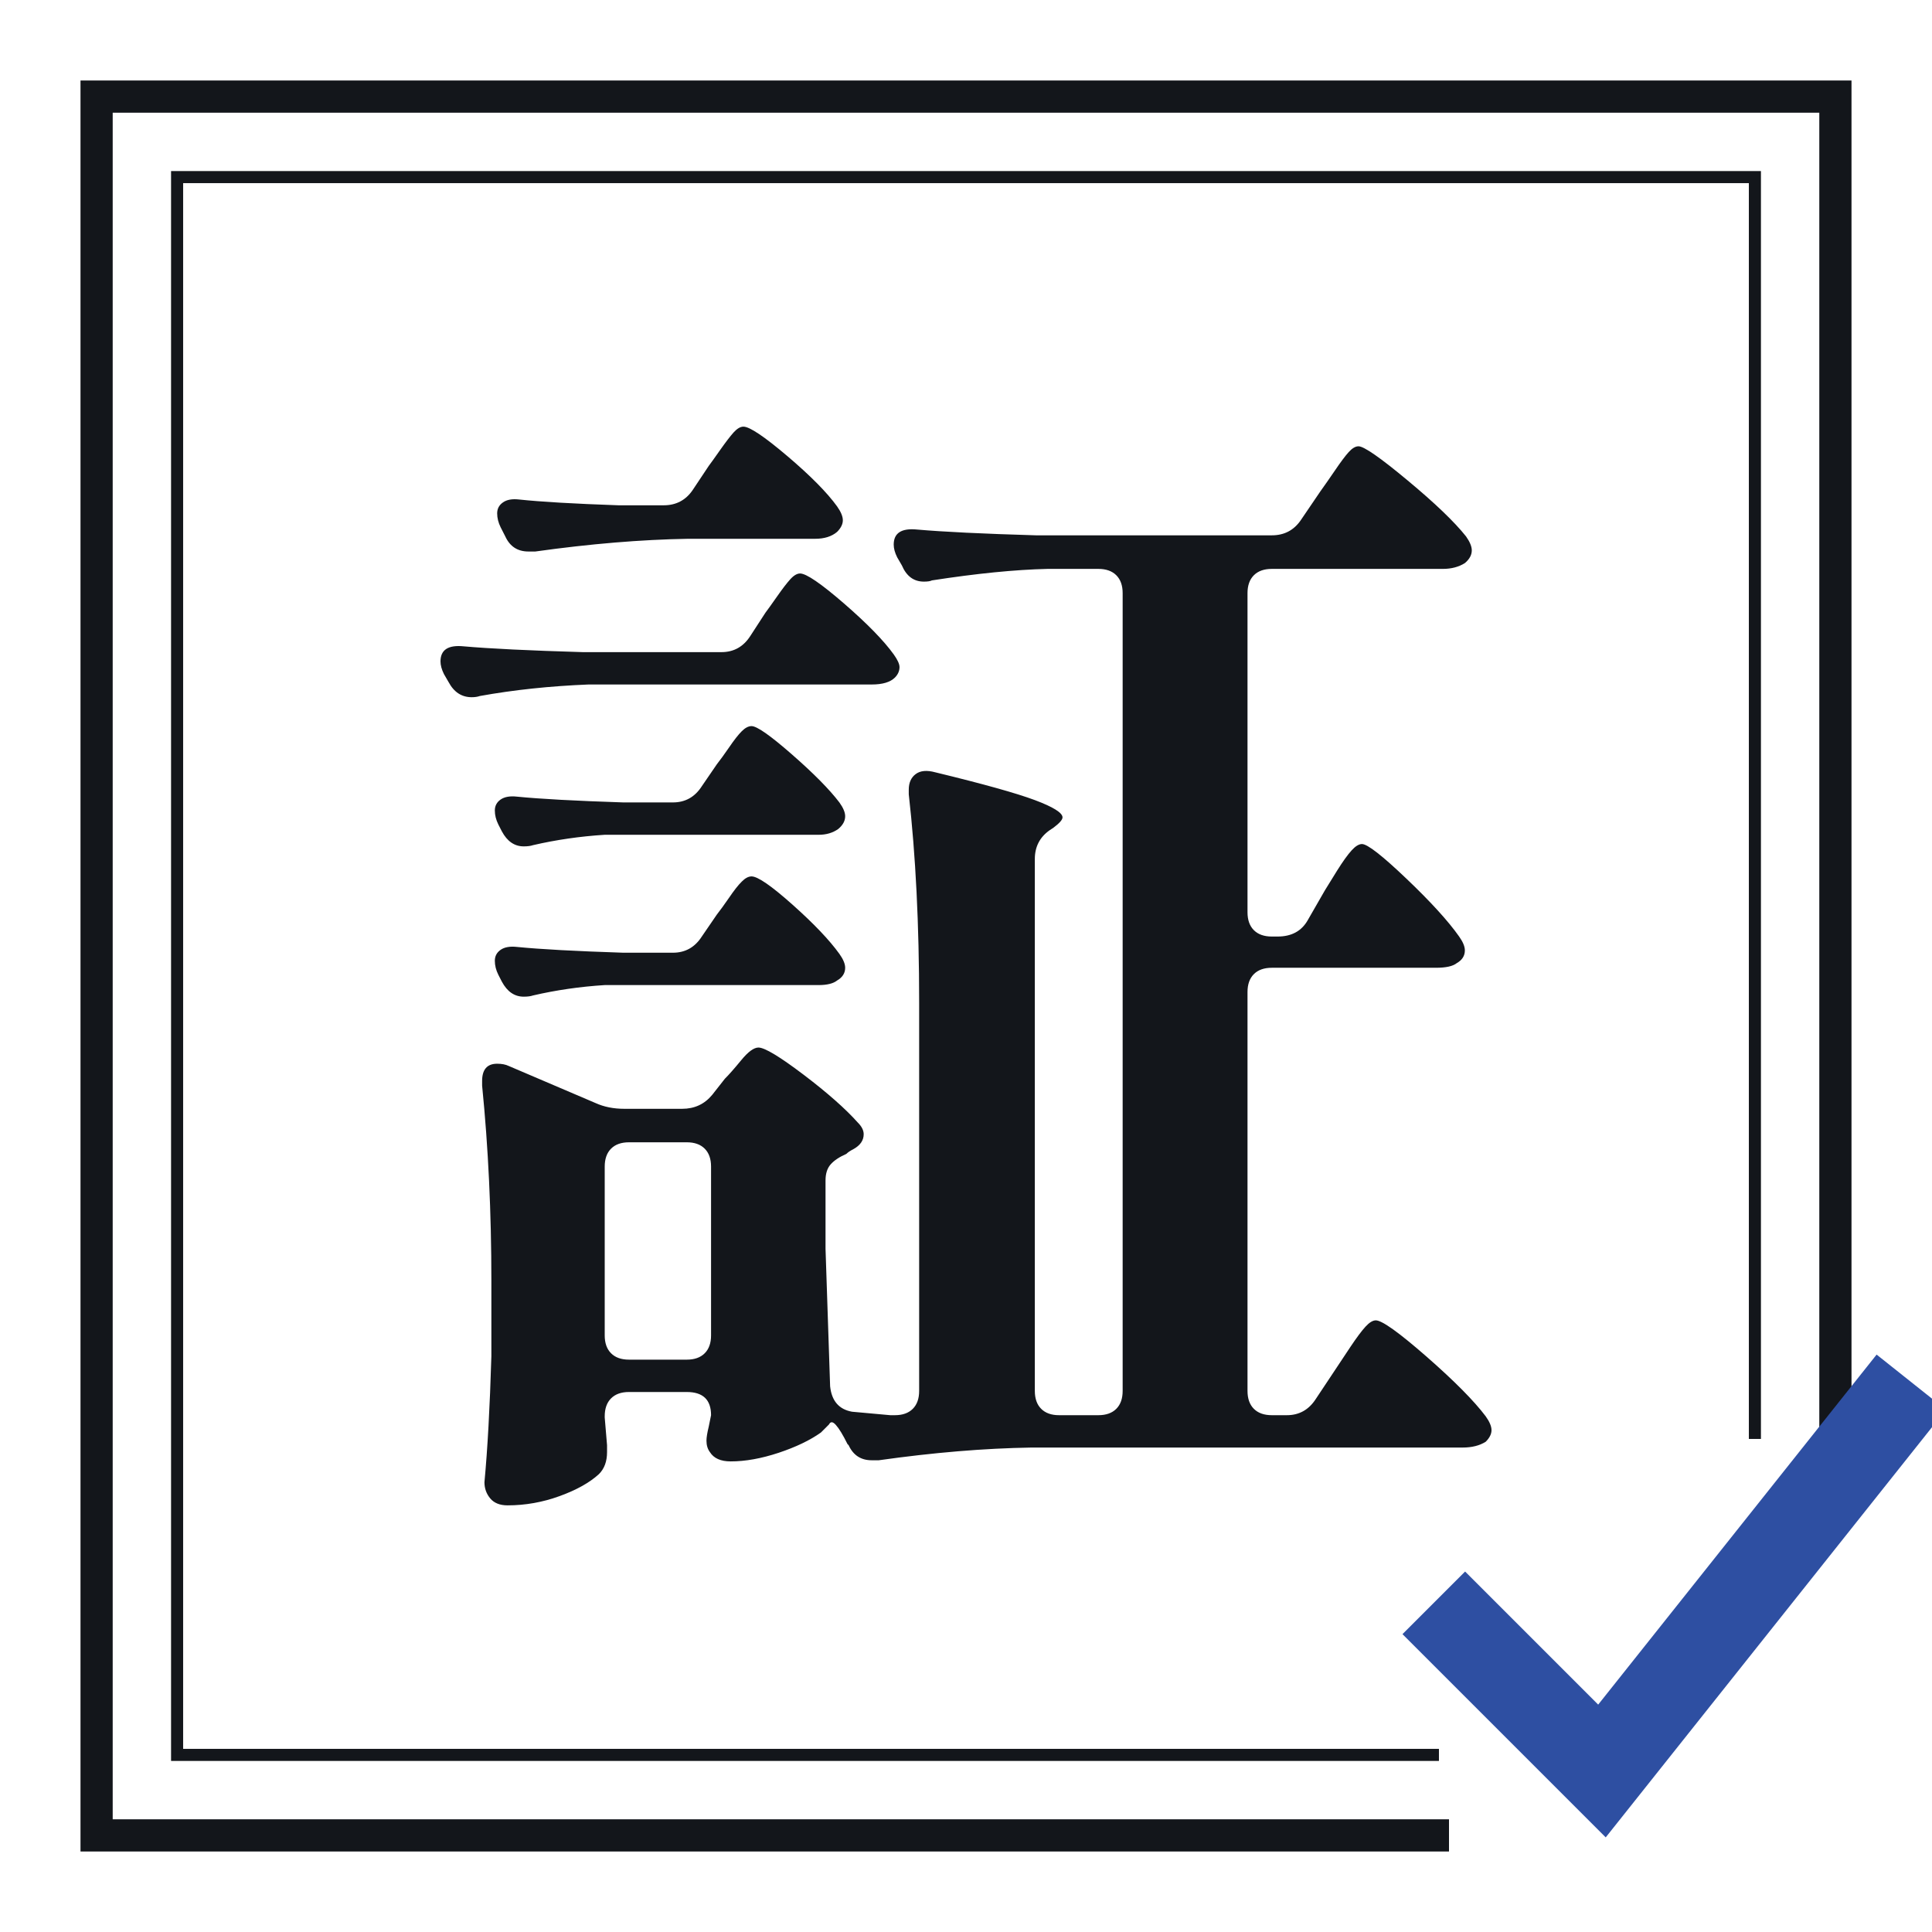
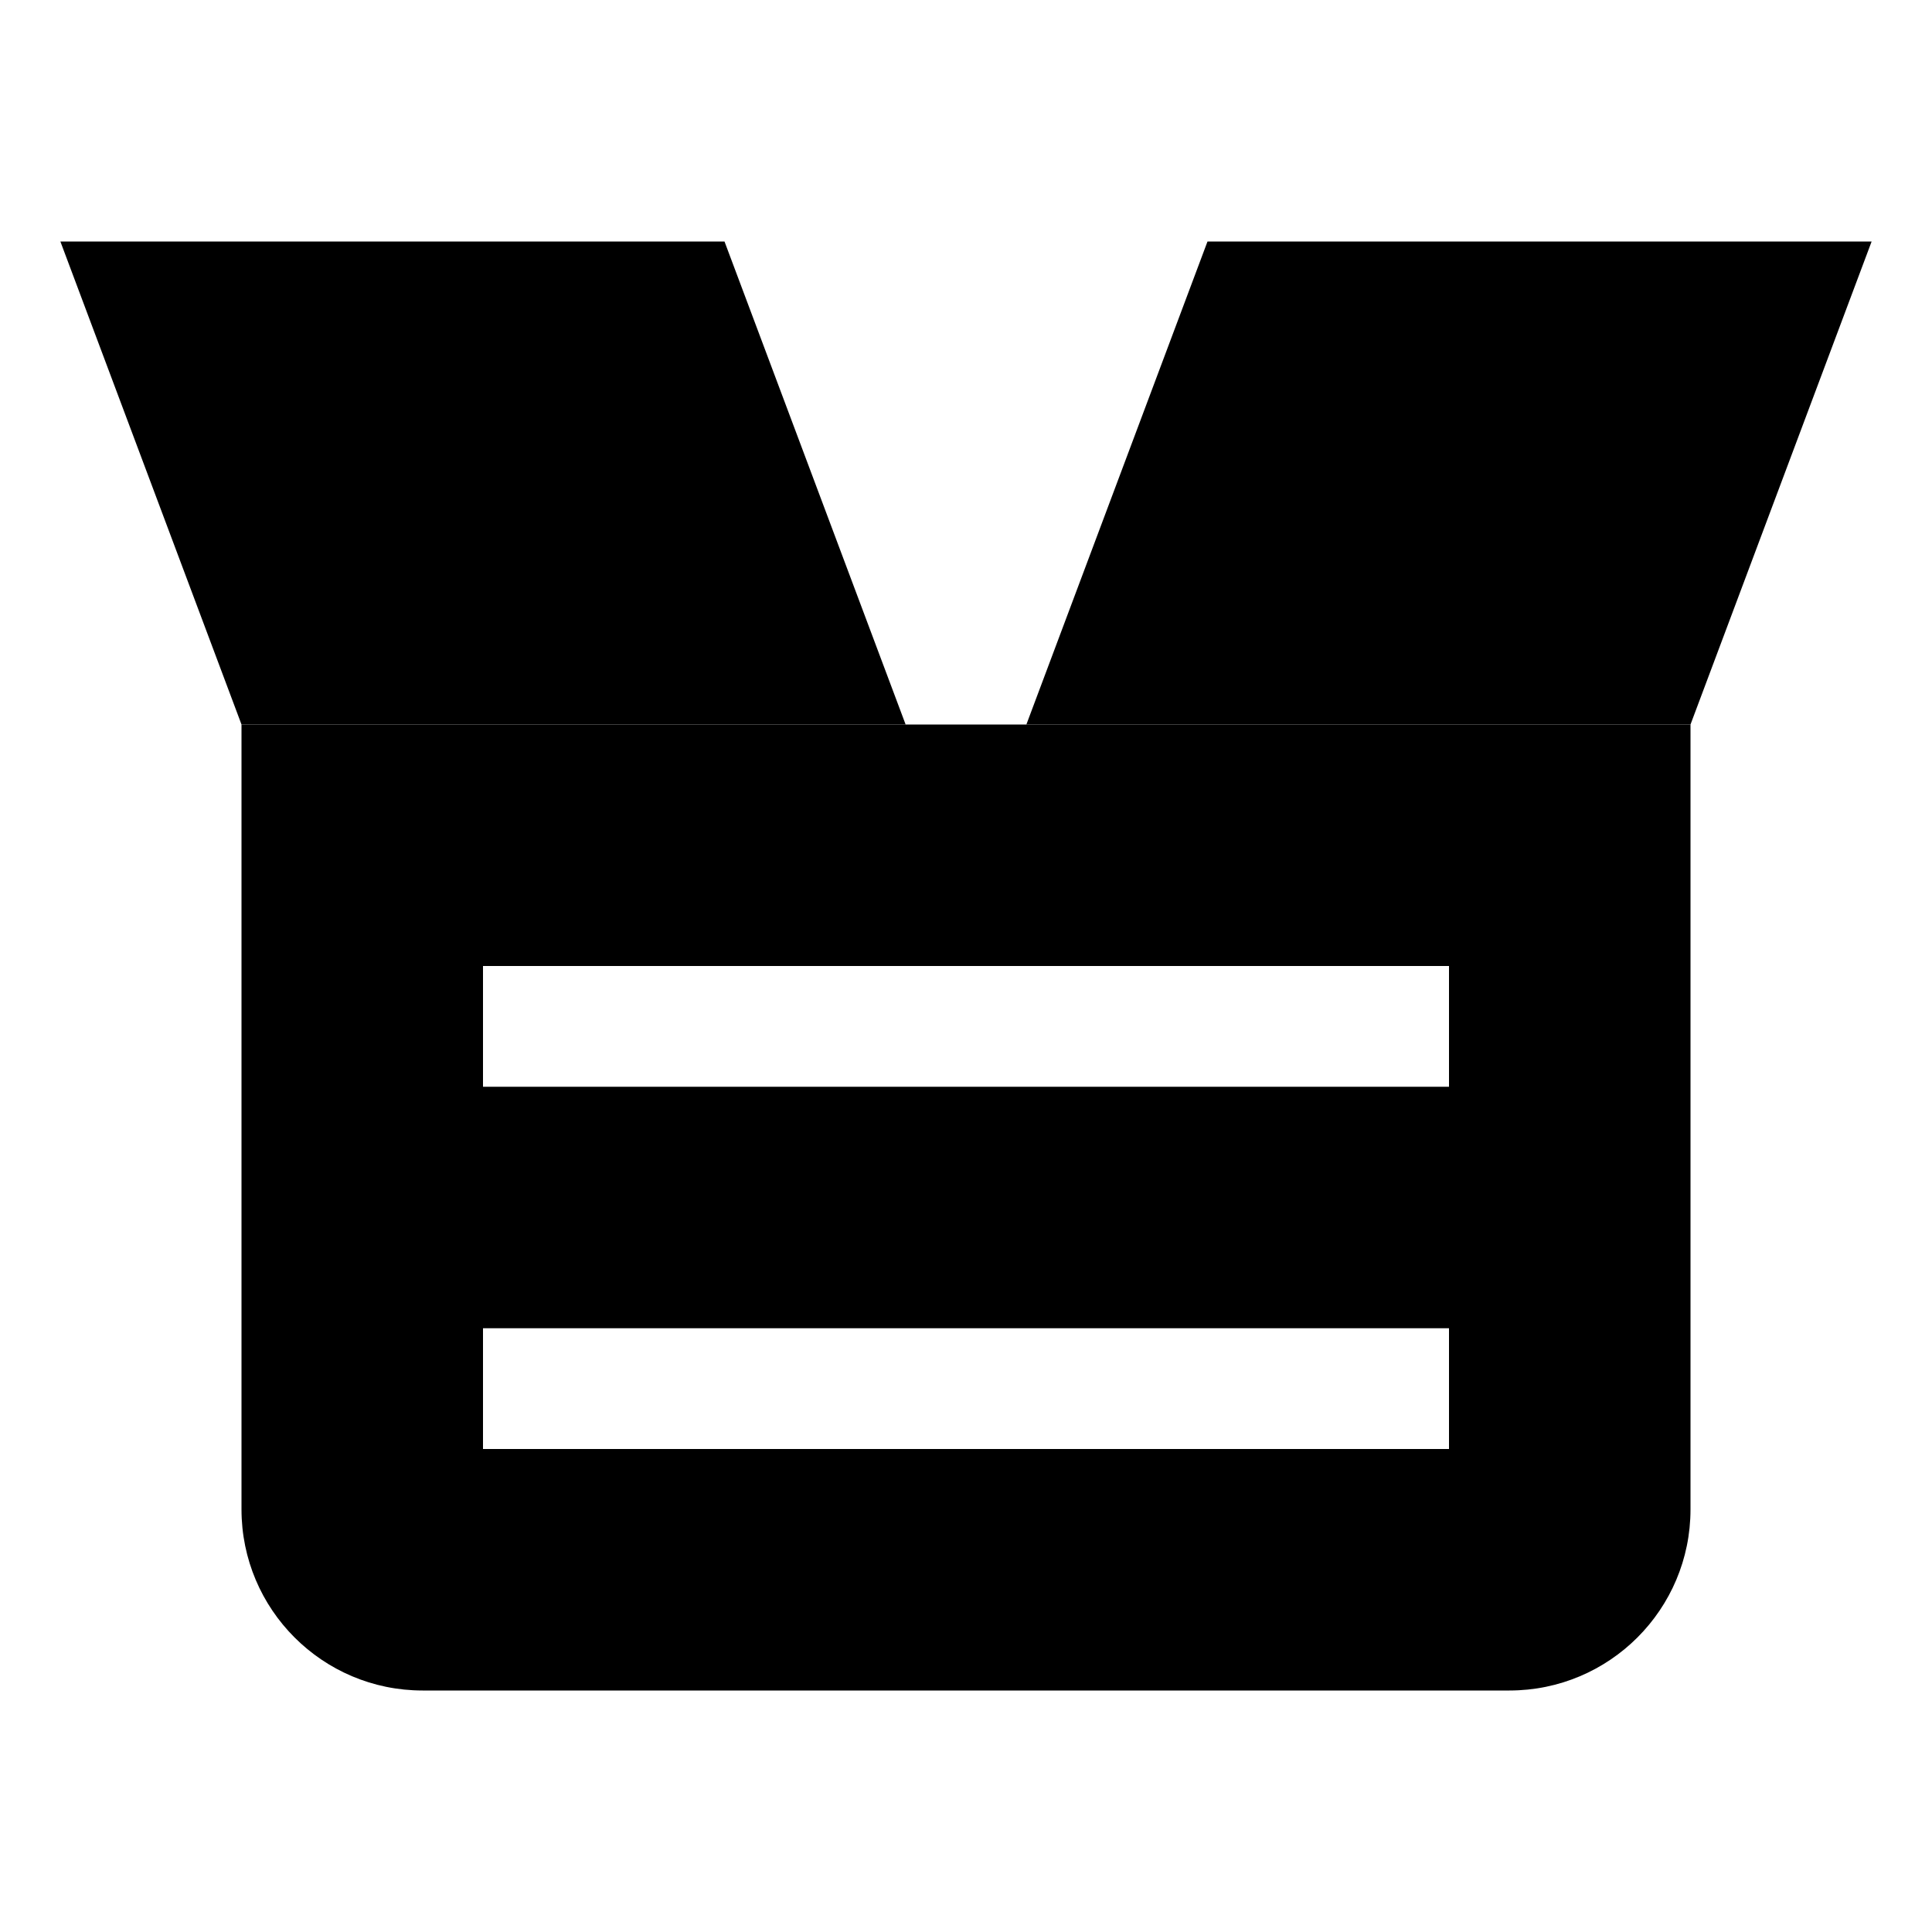
- <svg xmlns="http://www.w3.org/2000/svg" viewBox="0 0 240 240" role="img" aria-label="Hako 証 seal">
-   <g fill="none" stroke-linecap="square" stroke="#13161b">
-     <path d="M228 178V12H12V228H178" stroke-width="4.0" />
-     <path d="M218 178V22H22V218H178" stroke-width="1.5" />
-   </g>
-   <path d="M85.46 66.93Q76.7 67.08 66.5 68.51H65.64Q63.63 68.51 62.77 66.64L62.19 65.5Q61.76 64.63 61.76 63.77Q61.76 62.91 62.48 62.41Q63.2 61.9 64.49 62.05Q68.51 62.48 76.84 62.77H82.44Q84.74 62.77 86.03 60.9L88.04 57.88Q88.47 57.31 89.48 55.87Q90.49 54.44 91.13 53.72Q91.78 53 92.35 53Q93.5 53 97.81 56.66Q102.12 60.32 103.99 62.91Q104.7 63.92 104.7 64.63Q104.7 65.35 103.99 66.07Q102.98 66.93 101.26 66.93ZM184.56 175.94Q185.28 176.95 185.28 177.66Q185.28 178.38 184.56 179.1Q183.41 179.82 181.69 179.82H128.11Q119.35 179.96 109.16 181.4H108.29Q106.28 181.4 105.42 179.53L105.28 179.39Q104.42 177.66 103.84 177.02Q103.27 176.37 102.98 176.95Q101.98 177.95 101.98 177.95Q99.96 179.39 96.73 180.47Q93.5 181.54 90.77 181.54Q88.91 181.54 88.19 180.39Q87.76 179.82 87.76 178.96Q87.76 178.38 88.04 177.23L88.33 175.8Q88.33 172.92 85.32 172.92H78.13Q76.7 172.92 75.91 173.71Q75.12 174.5 75.12 175.94V176.08L75.41 179.53V180.39Q75.41 182.12 74.4 183.12Q72.68 184.7 69.52 185.85Q66.36 187 63.05 187Q61.62 187 60.9 186.14Q60.18 185.28 60.18 184.13Q60.76 177.95 61.04 168.47V159.14Q61.04 146.35 59.89 134.86V134.29Q59.89 132.14 61.76 132.14Q62.62 132.14 63.2 132.42L73.97 137.02Q75.55 137.74 77.56 137.74H84.74Q87.04 137.74 88.47 136.01L90.05 134Q90.77 133.29 92.07 131.71Q93.36 130.13 94.22 130.13Q95.37 130.13 99.82 133.5Q104.27 136.88 106.57 139.46Q107.29 140.18 107.29 140.9Q107.29 142.05 106 142.76Q105.42 143.05 105.14 143.34Q103.84 143.91 103.2 144.63Q102.55 145.35 102.55 146.64V155.12L103.12 172.21Q103.41 174.94 105.85 175.37L110.59 175.8H111.17Q112.6 175.8 113.39 175.01Q114.18 174.22 114.18 172.78V124.52Q114.18 110.02 112.89 98.67V98.1Q112.89 96.8 113.75 96.16Q114.61 95.51 116.19 95.94Q125.1 98.1 128.55 99.39Q131.99 100.68 131.99 101.54Q131.99 101.98 130.84 102.84L130.41 103.12Q128.55 104.42 128.55 106.71V172.78Q128.55 174.22 129.34 175.01Q130.13 175.8 131.56 175.8H136.44Q137.88 175.8 138.67 175.01Q139.46 174.22 139.46 172.78V73.68Q139.46 72.25 138.67 71.46Q137.88 70.67 136.44 70.67H130.13Q124.09 70.81 115.76 72.1Q115.48 72.25 114.76 72.25Q112.89 72.25 112.03 70.23L111.45 69.23Q111.02 68.37 111.02 67.65Q111.02 65.5 113.9 65.78Q118.78 66.21 128.69 66.5H157.99Q160.29 66.5 161.58 64.63L164.02 61.04Q164.74 60.04 165.82 58.46Q166.89 56.88 167.54 56.16Q168.19 55.44 168.76 55.44Q169.77 55.44 174.86 59.68Q179.96 63.92 182.12 66.64Q182.83 67.65 182.83 68.37Q182.83 69.23 181.97 69.95Q180.82 70.67 179.24 70.67H157.99Q156.55 70.67 155.76 71.46Q154.97 72.25 154.97 73.68V113.32Q154.97 114.76 155.76 115.55Q156.55 116.34 157.99 116.34H158.71Q161.29 116.34 162.44 114.33L164.59 110.59Q165.03 109.87 166.1 108.15Q167.18 106.43 167.9 105.64Q168.62 104.85 169.19 104.85Q170.2 104.85 174.72 109.16Q179.24 113.47 181.26 116.34Q181.97 117.34 181.97 118.06Q181.97 119.07 180.97 119.64Q180.25 120.22 178.38 120.22H157.99Q156.55 120.22 155.76 121.01Q154.97 121.8 154.97 123.23V172.78Q154.97 174.22 155.76 175.01Q156.55 175.8 157.99 175.8H159.86Q162.15 175.8 163.45 173.79L166.03 169.91Q166.61 169.05 167.75 167.32Q168.9 165.6 169.62 164.81Q170.34 164.02 170.91 164.02Q172.06 164.02 177.23 168.54Q182.4 173.07 184.56 175.94ZM73.11 85.03Q65.93 85.32 59.61 86.46Q59.18 86.61 58.6 86.61Q56.73 86.61 55.73 84.74L55.15 83.74Q54.72 82.87 54.72 82.16Q54.72 80 57.6 80.29Q62.48 80.72 72.39 81.01H89.62Q91.92 81.01 93.21 79L95.08 76.12Q95.51 75.55 96.52 74.11Q97.52 72.68 98.17 71.96Q98.82 71.24 99.39 71.24Q100.54 71.24 104.85 74.97Q109.16 78.71 111.02 81.29Q111.74 82.3 111.74 82.87Q111.74 83.59 111.17 84.17Q110.31 85.03 108.29 85.03ZM104.27 99.68Q104.99 100.68 104.99 101.4Q104.99 102.26 104.13 102.98Q103.12 103.7 101.69 103.7H75.12Q70.52 103.99 66.21 104.99Q65.78 105.14 65.06 105.14Q63.34 105.14 62.34 103.27L61.9 102.41Q61.47 101.54 61.47 100.68Q61.47 99.82 62.19 99.32Q62.91 98.82 64.2 98.96Q68.51 99.39 77.42 99.68H83.59Q85.89 99.68 87.18 97.67L89.05 94.94Q89.62 94.22 90.56 92.86Q91.49 91.49 92.14 90.84Q92.78 90.2 93.36 90.2Q94.36 90.2 98.38 93.72Q102.41 97.24 104.27 99.68ZM104.27 118.49Q104.99 119.5 104.99 120.22Q104.99 121.22 103.99 121.8Q103.27 122.37 101.69 122.37H75.12Q70.52 122.66 66.21 123.66Q65.78 123.81 65.06 123.81Q63.34 123.81 62.34 121.94L61.9 121.08Q61.47 120.22 61.47 119.35Q61.47 118.49 62.19 117.99Q62.91 117.49 64.2 117.63Q68.51 118.06 77.42 118.35H83.59Q85.89 118.35 87.18 116.34L89.05 113.61Q89.62 112.89 90.56 111.53Q91.49 110.16 92.14 109.52Q92.78 108.87 93.36 108.87Q94.51 108.87 98.46 112.39Q102.41 115.91 104.27 118.49ZM78.13 168.9H85.32Q86.75 168.9 87.54 168.11Q88.33 167.32 88.33 165.89V144.92Q88.33 143.48 87.54 142.69Q86.75 141.9 85.32 141.9H78.13Q76.7 141.9 75.91 142.69Q75.12 143.48 75.12 144.92V165.89Q75.12 167.32 75.91 168.11Q76.7 168.9 78.13 168.9Z" fill="#13161b" />
-   <path d="M182 203L199 220L234 176" fill="none" stroke-width="11.0" stroke-linecap="square" stroke="#2e4fa2" />
+ <svg xmlns="http://www.w3.org/2000/svg" viewBox="0 0 32 32" role="img" aria-label="Hako">
+   <path fill="#000000" fill-rule="evenodd" d="M4 12h24v13a3 3 0 0 1-3 3H7a3 3 0 0 1-3-3ZM8 16h16v2H8ZM8 22h16v2H8Z" />
+   <path fill="#000000" d="M4 12h11l-3-8H1ZM17 12h11l3-8H20Z" />
</svg>
